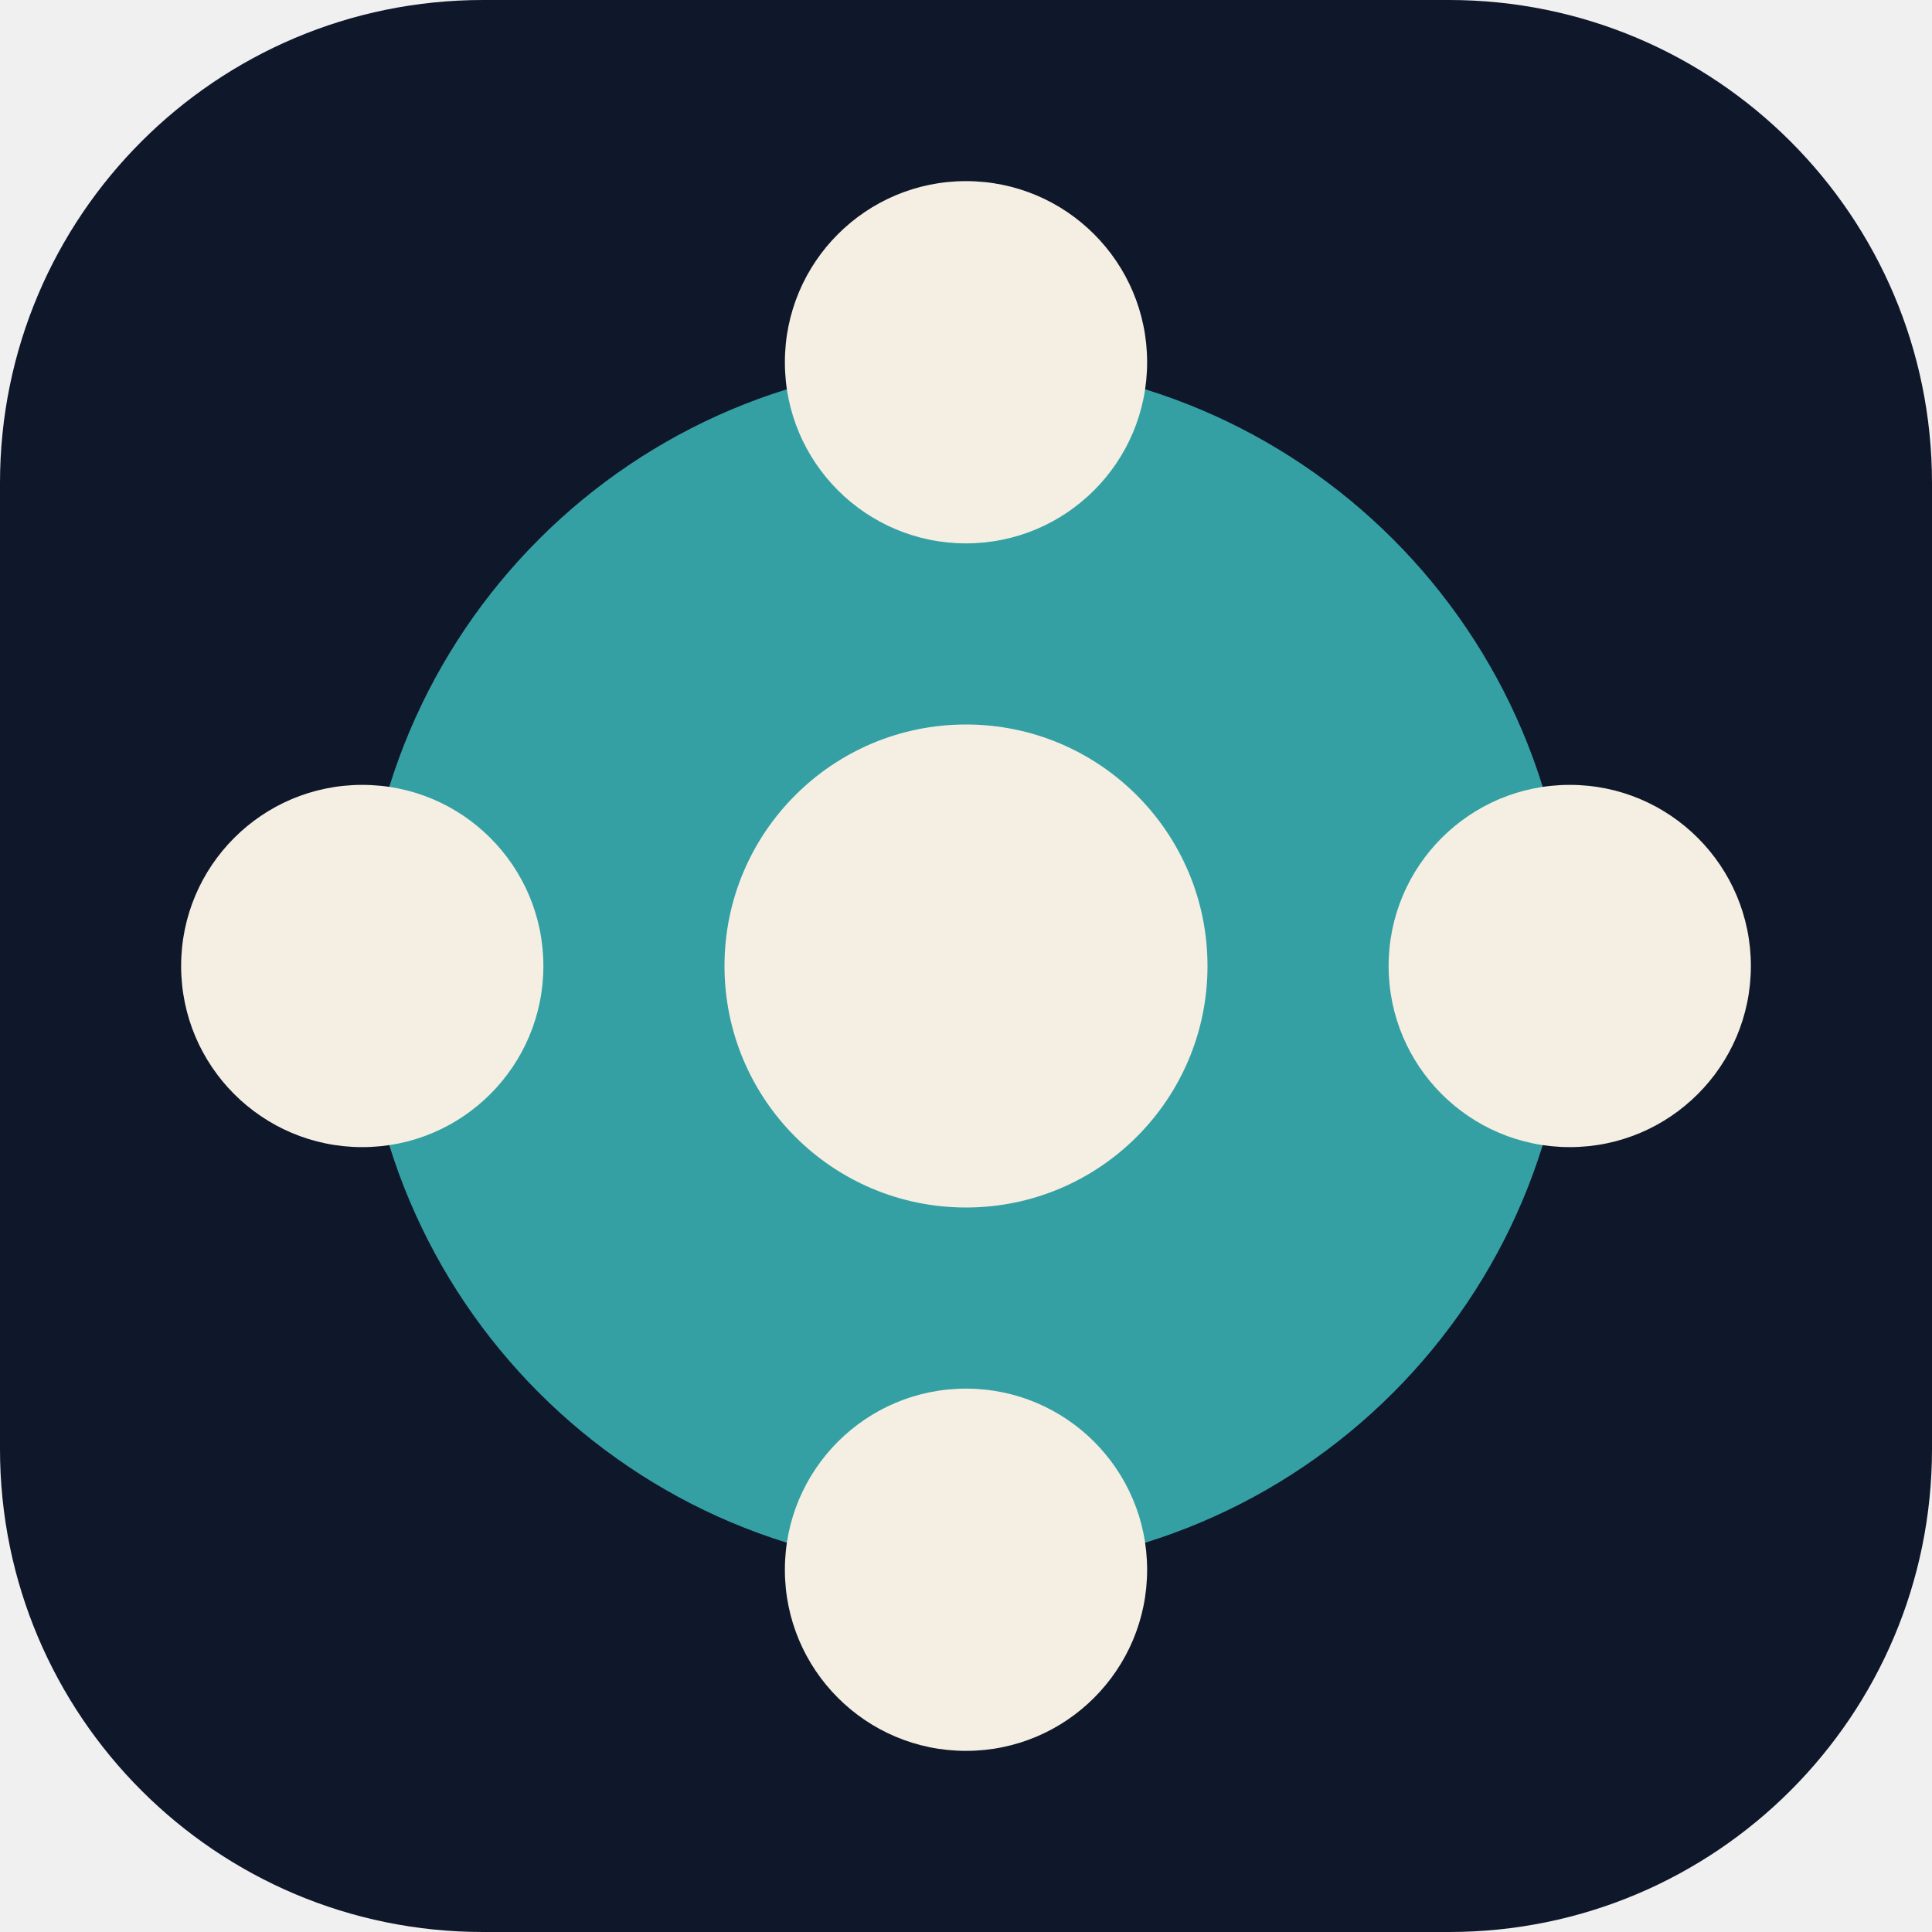
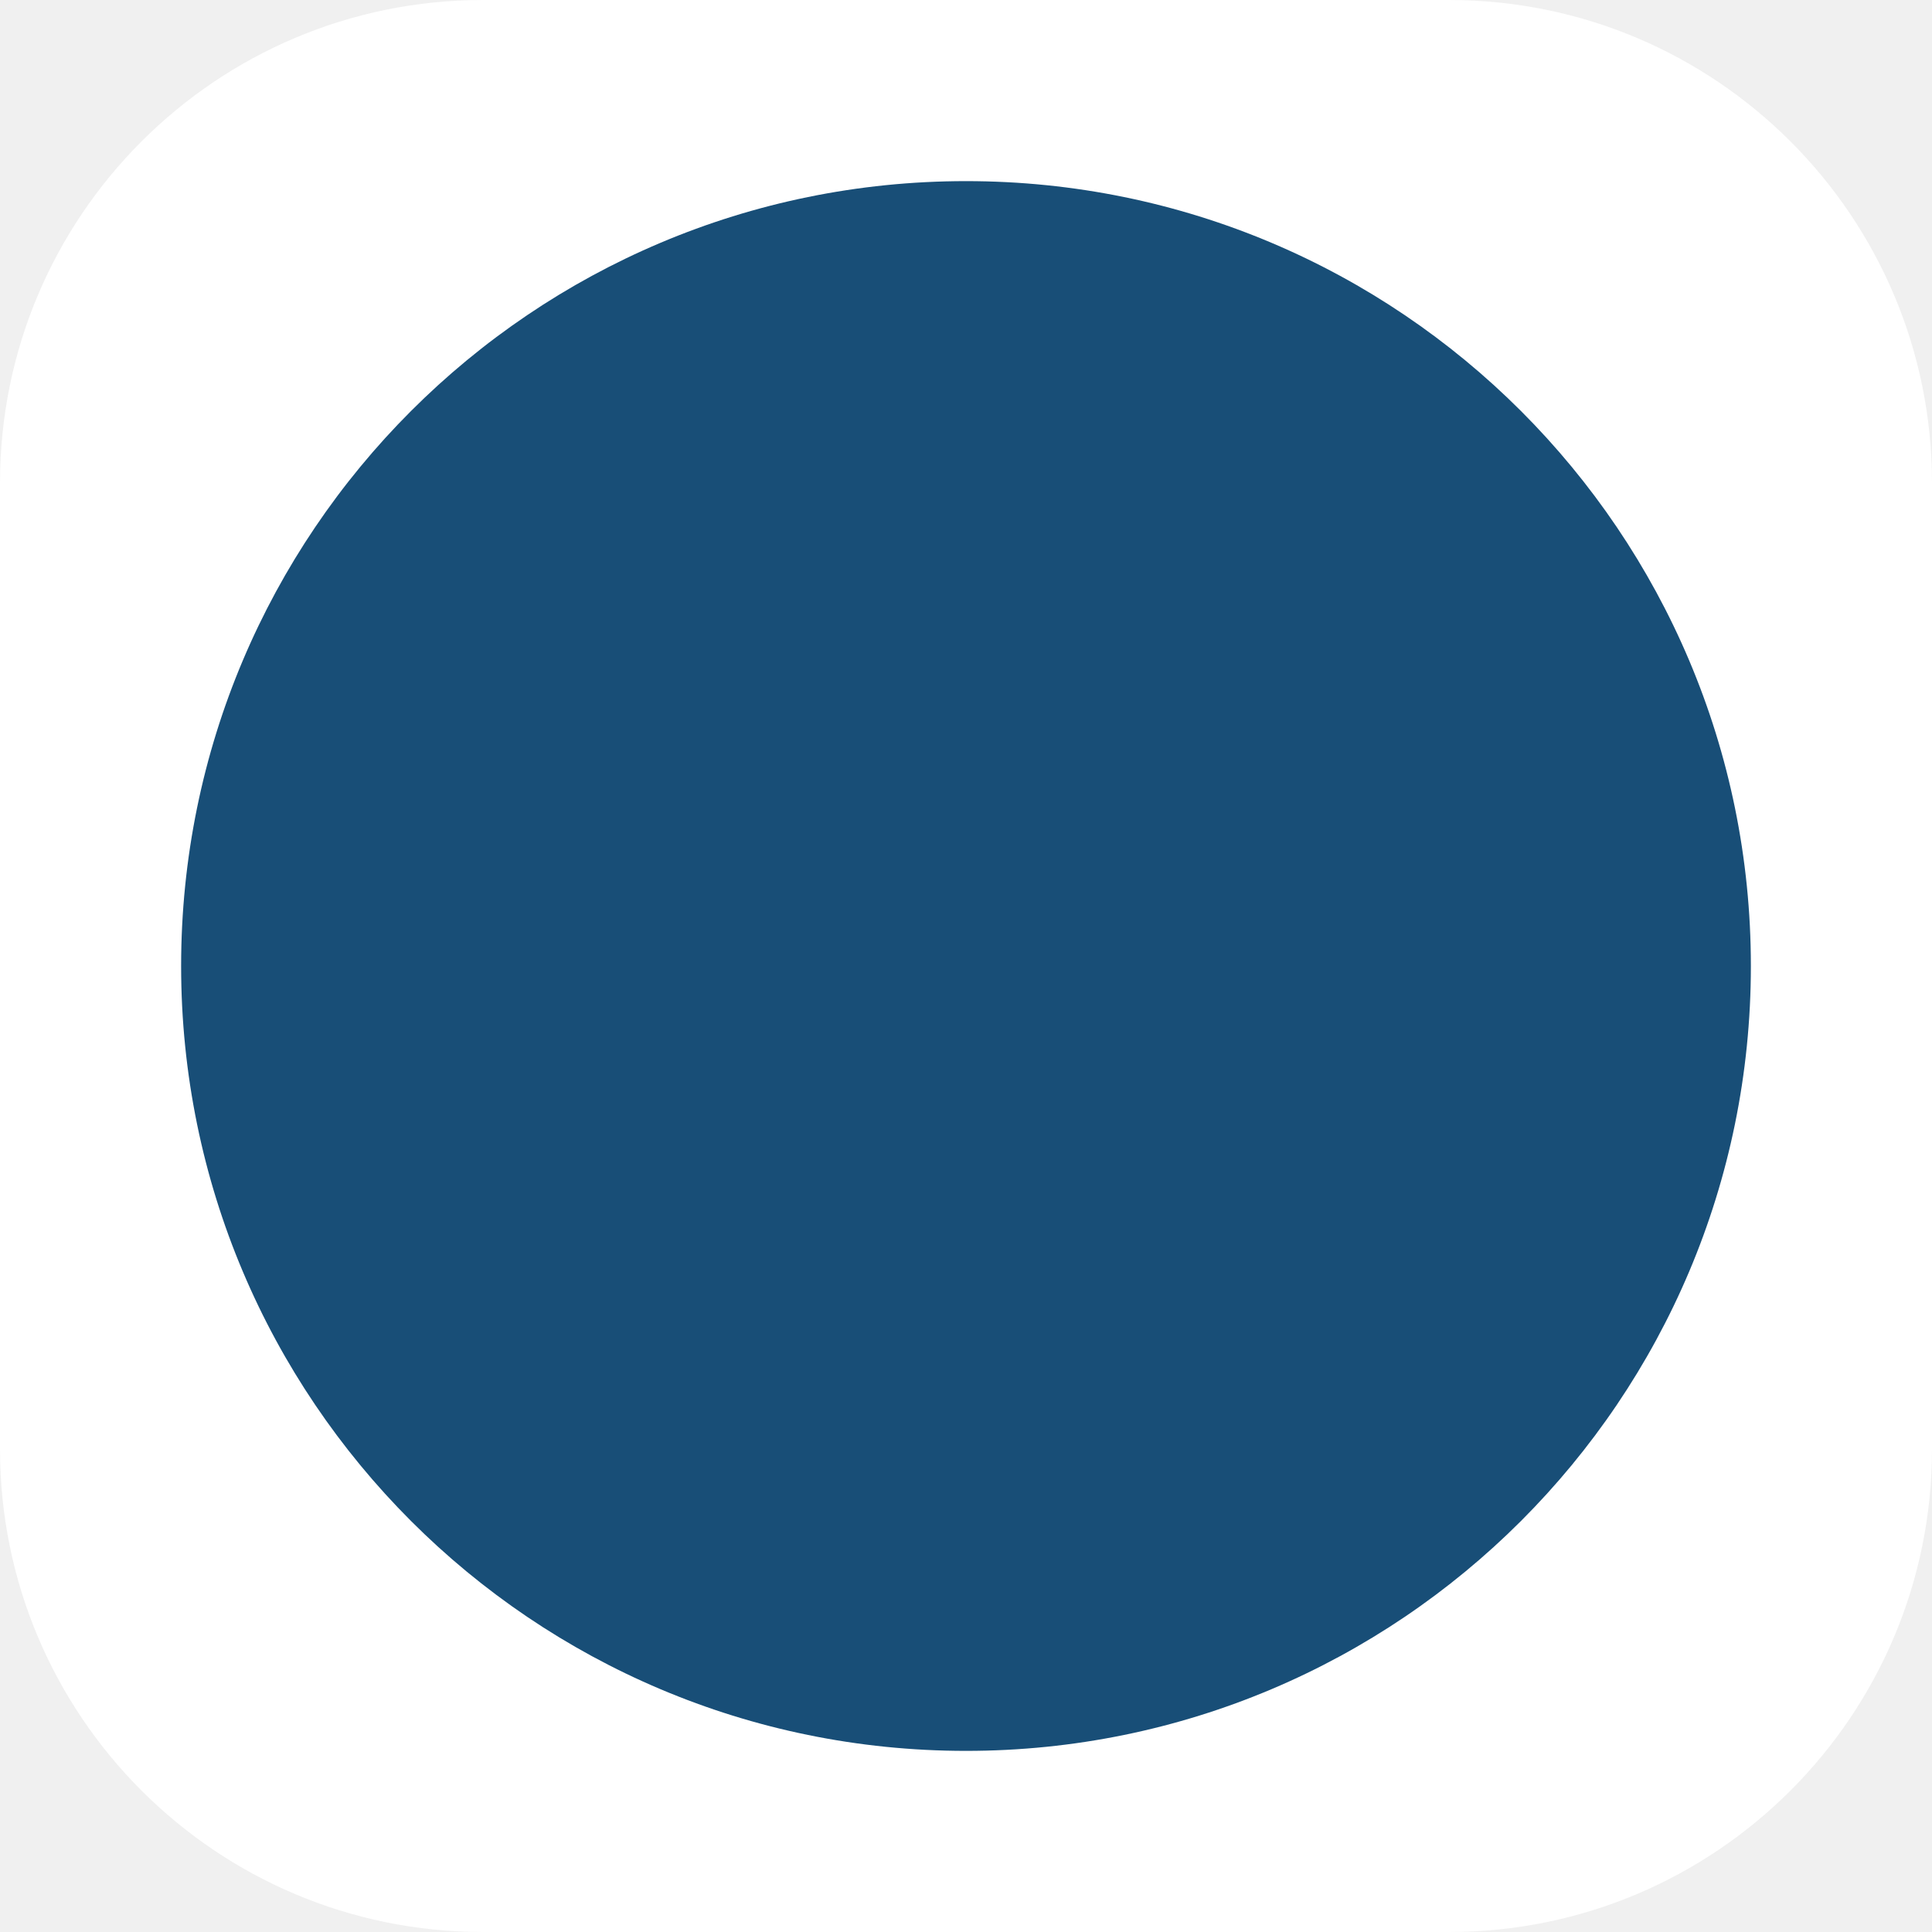
<svg xmlns="http://www.w3.org/2000/svg" width="64" height="64" viewBox="0 0 64 64" fill="none">
-   <rect width="64" height="64" rx="16" fill="#0F172A" />
-   <circle cx="32" cy="32" r="20" fill="#34A0A4" />
-   <circle cx="32" cy="32" r="8" fill="#F4EFE2" />
-   <circle cx="32" cy="12" r="6" fill="#F4EFE2" />
-   <circle cx="52" cy="32" r="6" fill="#F4EFE2" />
-   <circle cx="12" cy="32" r="6" fill="#F4EFE2" />
-   <circle cx="32" cy="52" r="6" fill="#F4EFE2" />
+   <rect width="64" height="64" rx="16" fill="#FFFFFF" />
+   <circle cx="32" cy="32" r="26" fill="#184E77" />
</svg>
